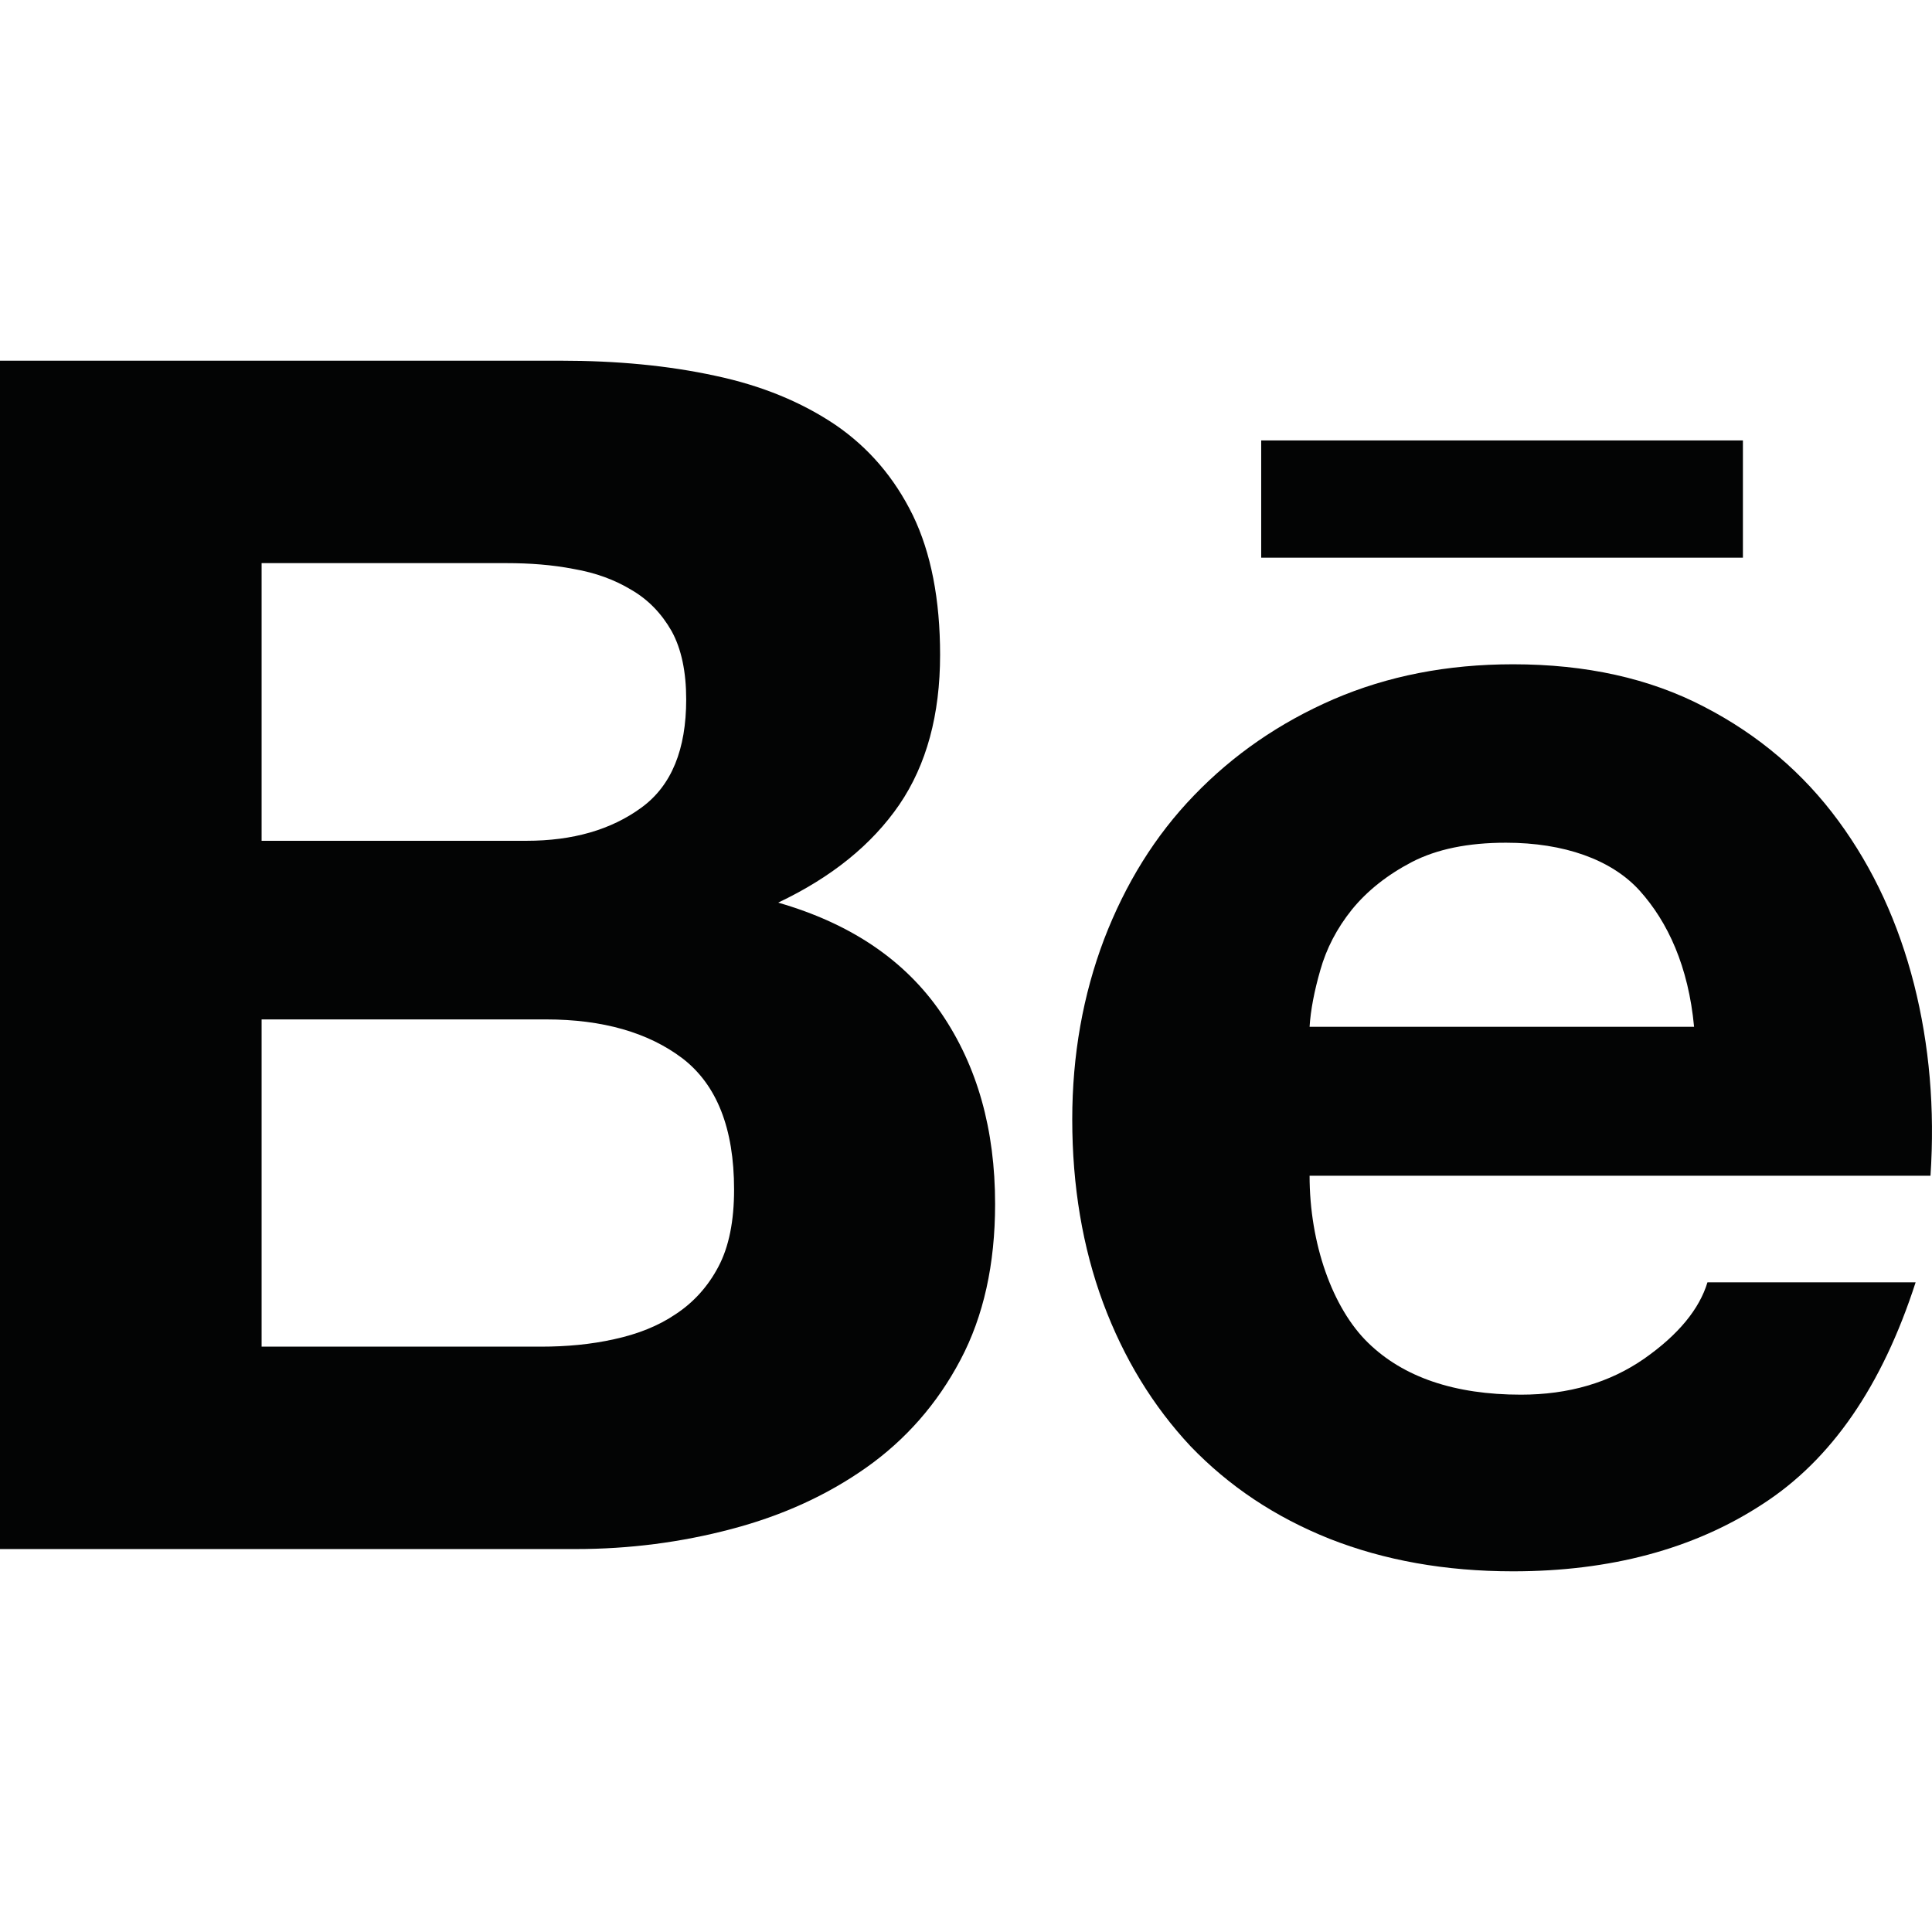
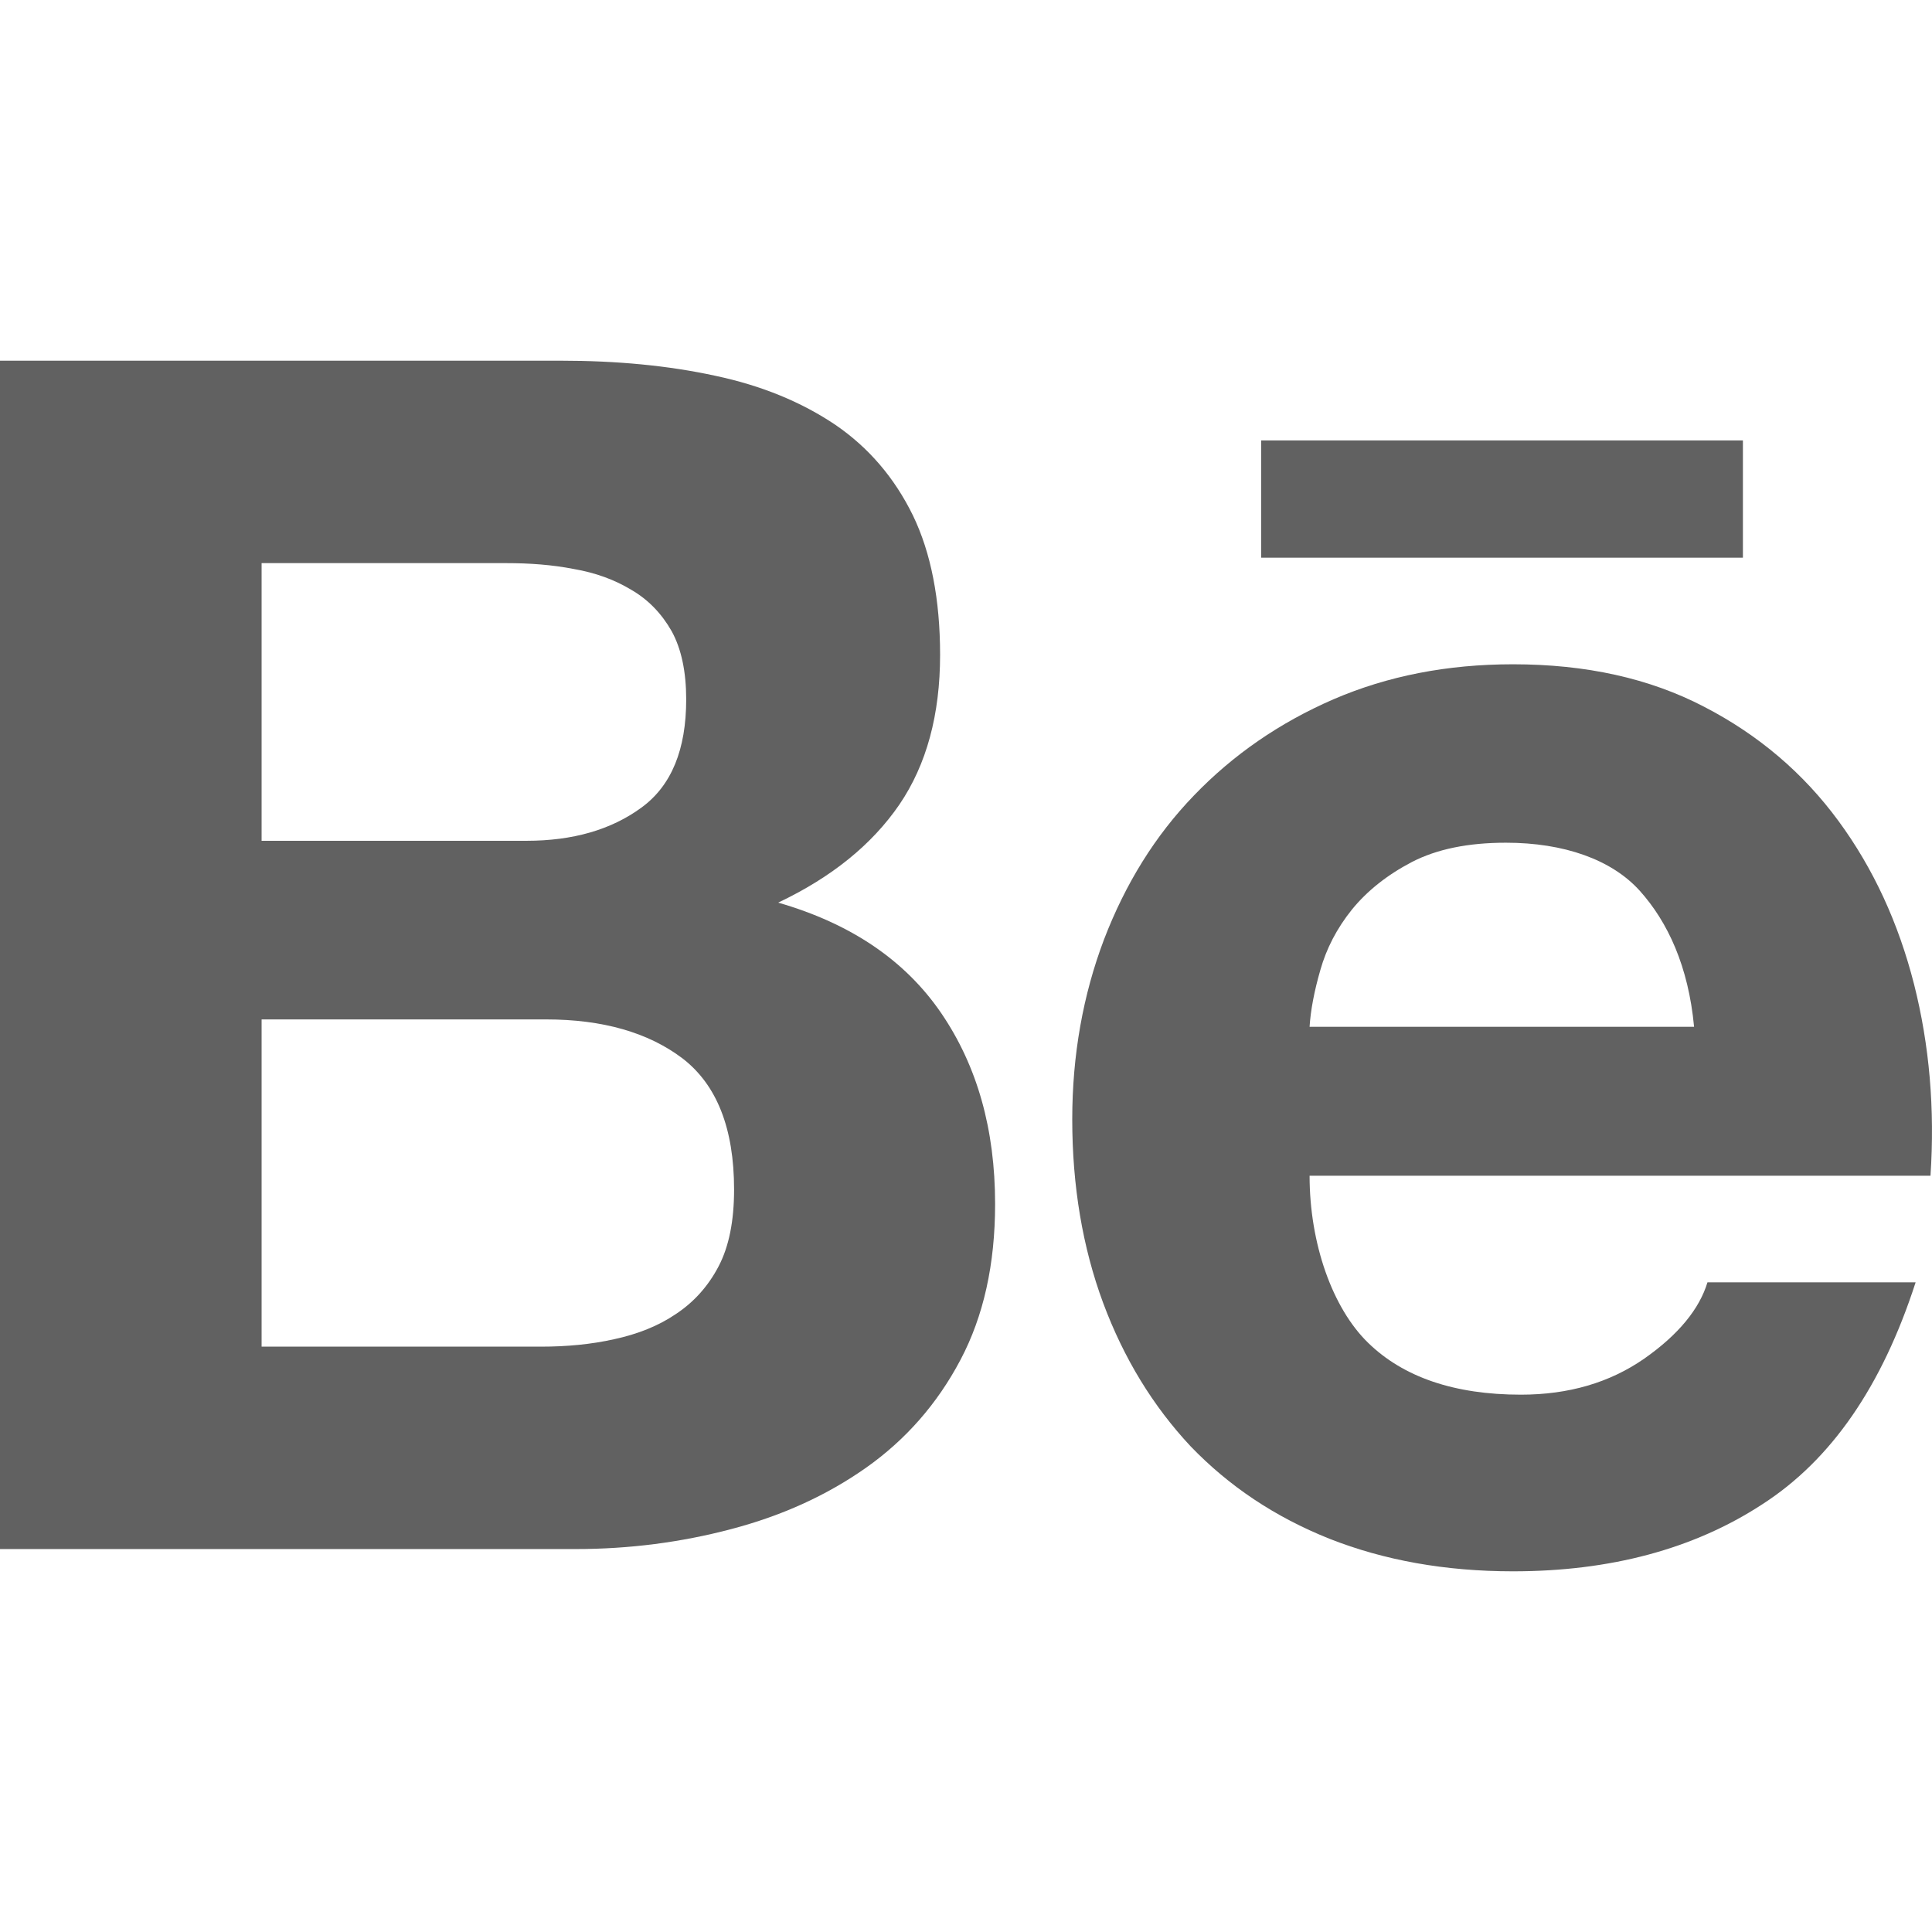
<svg xmlns="http://www.w3.org/2000/svg" height="100%" style="fill-rule:evenodd;clip-rule:evenodd;stroke-linejoin:round;stroke-miterlimit:2;" version="1.1" viewBox="0 0 512 512" width="100%" xml:space="preserve">
  <g>
-     <path d="M143.349,356.877c6.823,0 13.319,-0.606 19.427,-1.975c6.204,-1.345 11.694,-3.503 16.348,-6.678c4.629,-3.054 8.483,-7.247 11.27,-12.555c2.8,-5.283 4.145,-12.143 4.145,-20.42c0,-16.227 -4.581,-27.764 -13.658,-34.756c-9.113,-6.908 -21.244,-10.337 -36.162,-10.337l-75.391,0l0,86.721l74.021,0Zm-3.841,-134.057c12.276,0 22.456,-2.909 30.515,-8.823c7.974,-5.829 11.827,-15.439 11.827,-28.648c0,-7.32 -1.272,-13.379 -3.853,-18.081c-2.679,-4.702 -6.229,-8.374 -10.689,-10.956c-4.435,-2.678 -9.453,-4.52 -15.257,-5.526c-5.721,-1.115 -11.695,-1.551 -17.839,-1.551l-64.884,0l0,73.585l70.18,0Zm8.968,-127.235c15.063,0 28.66,1.297 41.082,4c12.361,2.617 22.892,6.992 31.812,12.991c8.774,5.999 15.645,13.973 20.565,24.019c4.787,9.901 7.199,22.299 7.199,36.95c0,15.851 -3.588,29.097 -10.798,39.689c-7.247,10.567 -17.9,19.232 -32.115,25.97c19.354,5.575 33.727,15.379 43.24,29.328c9.562,14.045 14.251,30.842 14.251,50.547c0,15.972 -3.053,29.715 -9.173,41.288c-6.169,11.707 -14.567,21.196 -24.917,28.516c-10.434,7.38 -22.395,12.809 -35.822,16.336c-13.27,3.514 -27.049,5.296 -41.18,5.296l-152.623,0l0,-314.93l148.479,0Z" style="fill:#030404;fill-rule:nonzero;" />
-     <path d="M434.514,236.017c-7.453,-8.229 -20.045,-12.688 -35.423,-12.688c-10.01,0 -18.287,1.684 -24.929,5.114c-6.495,3.393 -11.803,7.598 -15.863,12.567c-4.048,5.041 -6.786,10.374 -8.398,16.069c-1.6,5.551 -2.569,10.58 -2.848,15.028l101.894,0c-1.49,-15.973 -6.956,-27.789 -14.433,-36.09Zm-71.973,119.818c9.392,9.162 22.952,13.767 40.525,13.767c12.627,0 23.534,-3.187 32.696,-9.562c9.077,-6.362 14.603,-13.161 16.736,-20.214l55.164,0c-8.871,27.449 -22.31,47.045 -40.67,58.849c-18.142,11.84 -40.246,17.741 -66.023,17.741c-17.96,0 -34.126,-2.908 -48.644,-8.628c-14.507,-5.805 -26.625,-13.925 -36.829,-24.528c-9.938,-10.641 -17.657,-23.22 -23.159,-37.993c-5.441,-14.7 -8.18,-30.975 -8.18,-48.608c0,-17.051 2.848,-32.975 8.422,-47.699c5.672,-14.773 13.549,-27.522 23.886,-38.21c10.362,-10.75 22.638,-19.233 36.938,-25.438c14.312,-6.168 30.091,-9.27 47.566,-9.27c19.293,0 36.174,3.708 50.668,11.27c14.422,7.465 26.262,17.572 35.557,30.224c9.283,12.628 15.912,27.073 20.044,43.276c4.096,16.178 5.538,33.072 4.363,50.765l-164.548,0c0,18.033 6.084,35.096 15.488,44.258Z" style="fill:#030404;fill-rule:nonzero;" />
-     <rect height="31.072" style="fill:#030404;" width="127.659" x="334.231" y="116.72" />
+     <path d="M143.349,356.877c6.823,0 13.319,-0.606 19.427,-1.975c6.204,-1.345 11.694,-3.503 16.348,-6.678c4.629,-3.054 8.483,-7.247 11.27,-12.555c2.8,-5.283 4.145,-12.143 4.145,-20.42c0,-16.227 -4.581,-27.764 -13.658,-34.756c-9.113,-6.908 -21.244,-10.337 -36.162,-10.337l-75.391,0l0,86.721l74.021,0Zm-3.841,-134.057c12.276,0 22.456,-2.909 30.515,-8.823c7.974,-5.829 11.827,-15.439 11.827,-28.648c0,-7.32 -1.272,-13.379 -3.853,-18.081c-2.679,-4.702 -6.229,-8.374 -10.689,-10.956c-4.435,-2.678 -9.453,-4.52 -15.257,-5.526c-5.721,-1.115 -11.695,-1.551 -17.839,-1.551l-64.884,0l0,73.585l70.18,0Zm8.968,-127.235c15.063,0 28.66,1.297 41.082,4c12.361,2.617 22.892,6.992 31.812,12.991c8.774,5.999 15.645,13.973 20.565,24.019c4.787,9.901 7.199,22.299 7.199,36.95c0,15.851 -3.588,29.097 -10.798,39.689c-7.247,10.567 -17.9,19.232 -32.115,25.97c19.354,5.575 33.727,15.379 43.24,29.328c9.562,14.045 14.251,30.842 14.251,50.547c0,15.972 -3.053,29.715 -9.173,41.288c-6.169,11.707 -14.567,21.196 -24.917,28.516c-10.434,7.38 -22.395,12.809 -35.822,16.336c-13.27,3.514 -27.049,5.296 -41.18,5.296l-152.623,0l0,-314.93l148.479,0Z" style="fill:#616161;fill-rule:nonzero;" />
+     <path d="M434.514,236.017c-7.453,-8.229 -20.045,-12.688 -35.423,-12.688c-10.01,0 -18.287,1.684 -24.929,5.114c-6.495,3.393 -11.803,7.598 -15.863,12.567c-4.048,5.041 -6.786,10.374 -8.398,16.069c-1.6,5.551 -2.569,10.58 -2.848,15.028l101.894,0c-1.49,-15.973 -6.956,-27.789 -14.433,-36.09Zm-71.973,119.818c9.392,9.162 22.952,13.767 40.525,13.767c12.627,0 23.534,-3.187 32.696,-9.562c9.077,-6.362 14.603,-13.161 16.736,-20.214l55.164,0c-8.871,27.449 -22.31,47.045 -40.67,58.849c-18.142,11.84 -40.246,17.741 -66.023,17.741c-17.96,0 -34.126,-2.908 -48.644,-8.628c-14.507,-5.805 -26.625,-13.925 -36.829,-24.528c-9.938,-10.641 -17.657,-23.22 -23.159,-37.993c-5.441,-14.7 -8.18,-30.975 -8.18,-48.608c0,-17.051 2.848,-32.975 8.422,-47.699c5.672,-14.773 13.549,-27.522 23.886,-38.21c10.362,-10.75 22.638,-19.233 36.938,-25.438c14.312,-6.168 30.091,-9.27 47.566,-9.27c19.293,0 36.174,3.708 50.668,11.27c14.422,7.465 26.262,17.572 35.557,30.224c9.283,12.628 15.912,27.073 20.044,43.276c4.096,16.178 5.538,33.072 4.363,50.765l-164.548,0c0,18.033 6.084,35.096 15.488,44.258Z" style="fill:#616161;fill-rule:nonzero;" />
+     <rect height="31.072" style="fill:#616161;" width="127.659" x="334.231" y="116.72" />
  </g>
</svg>
